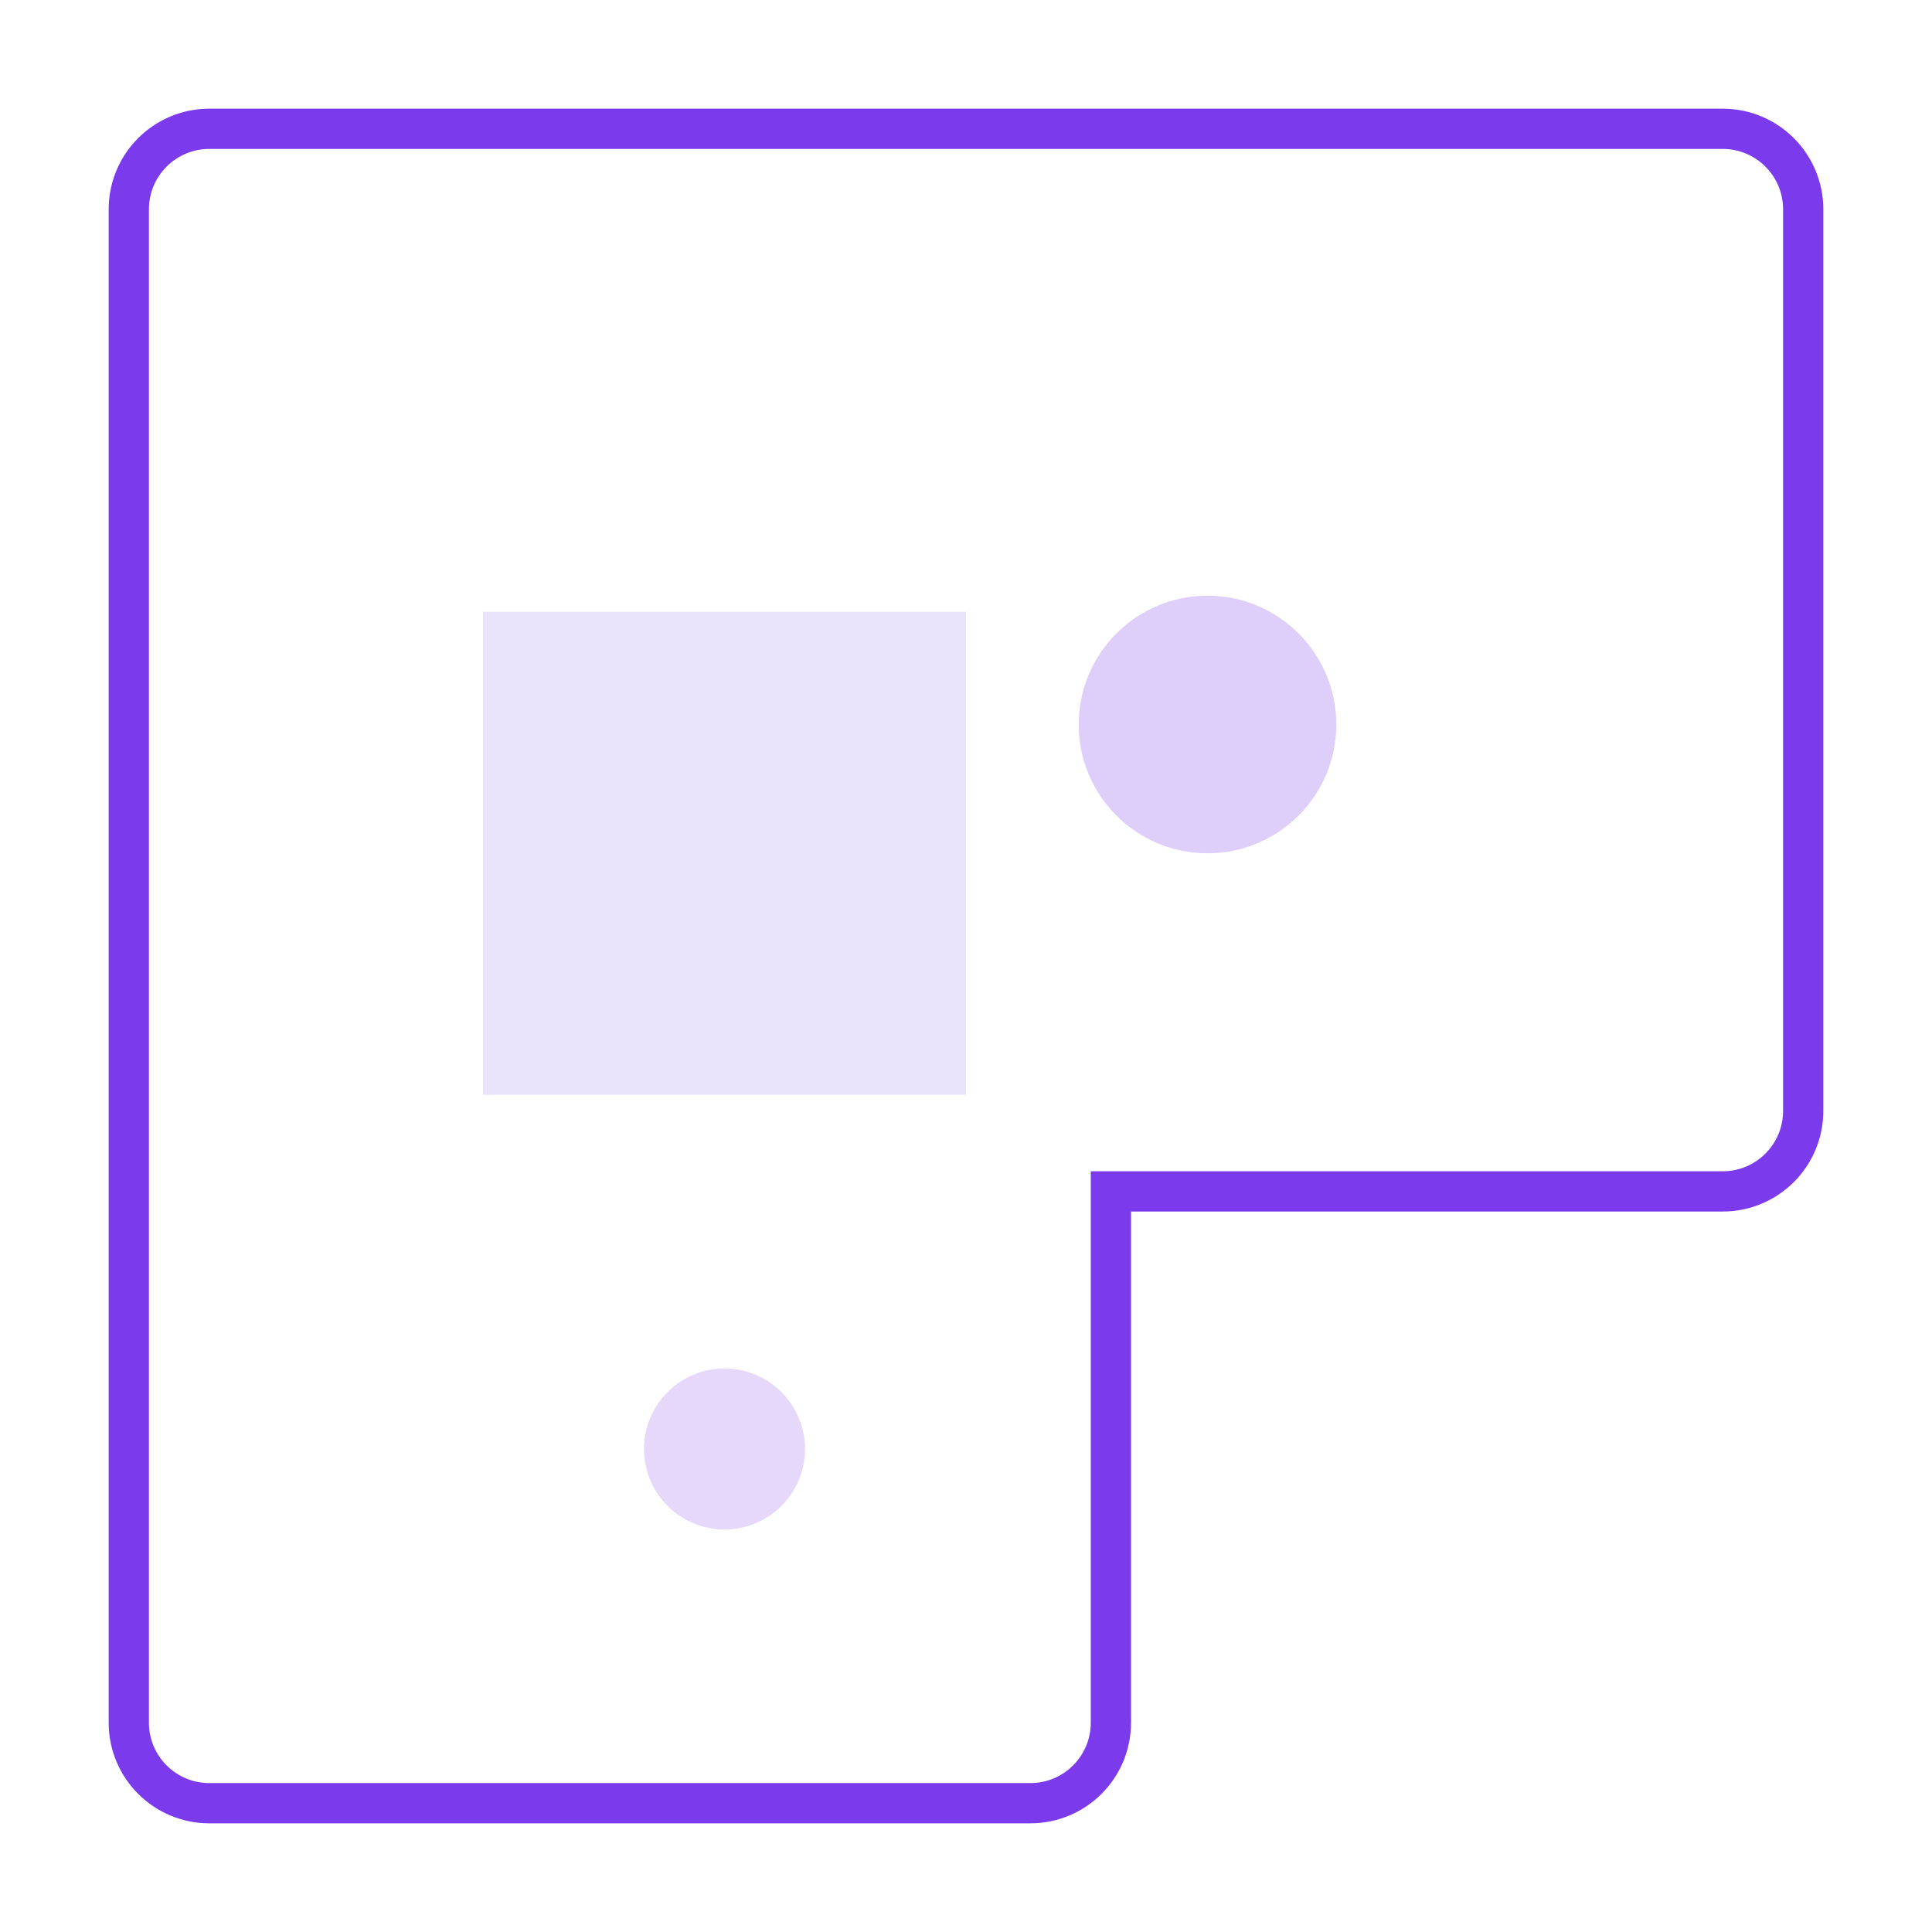
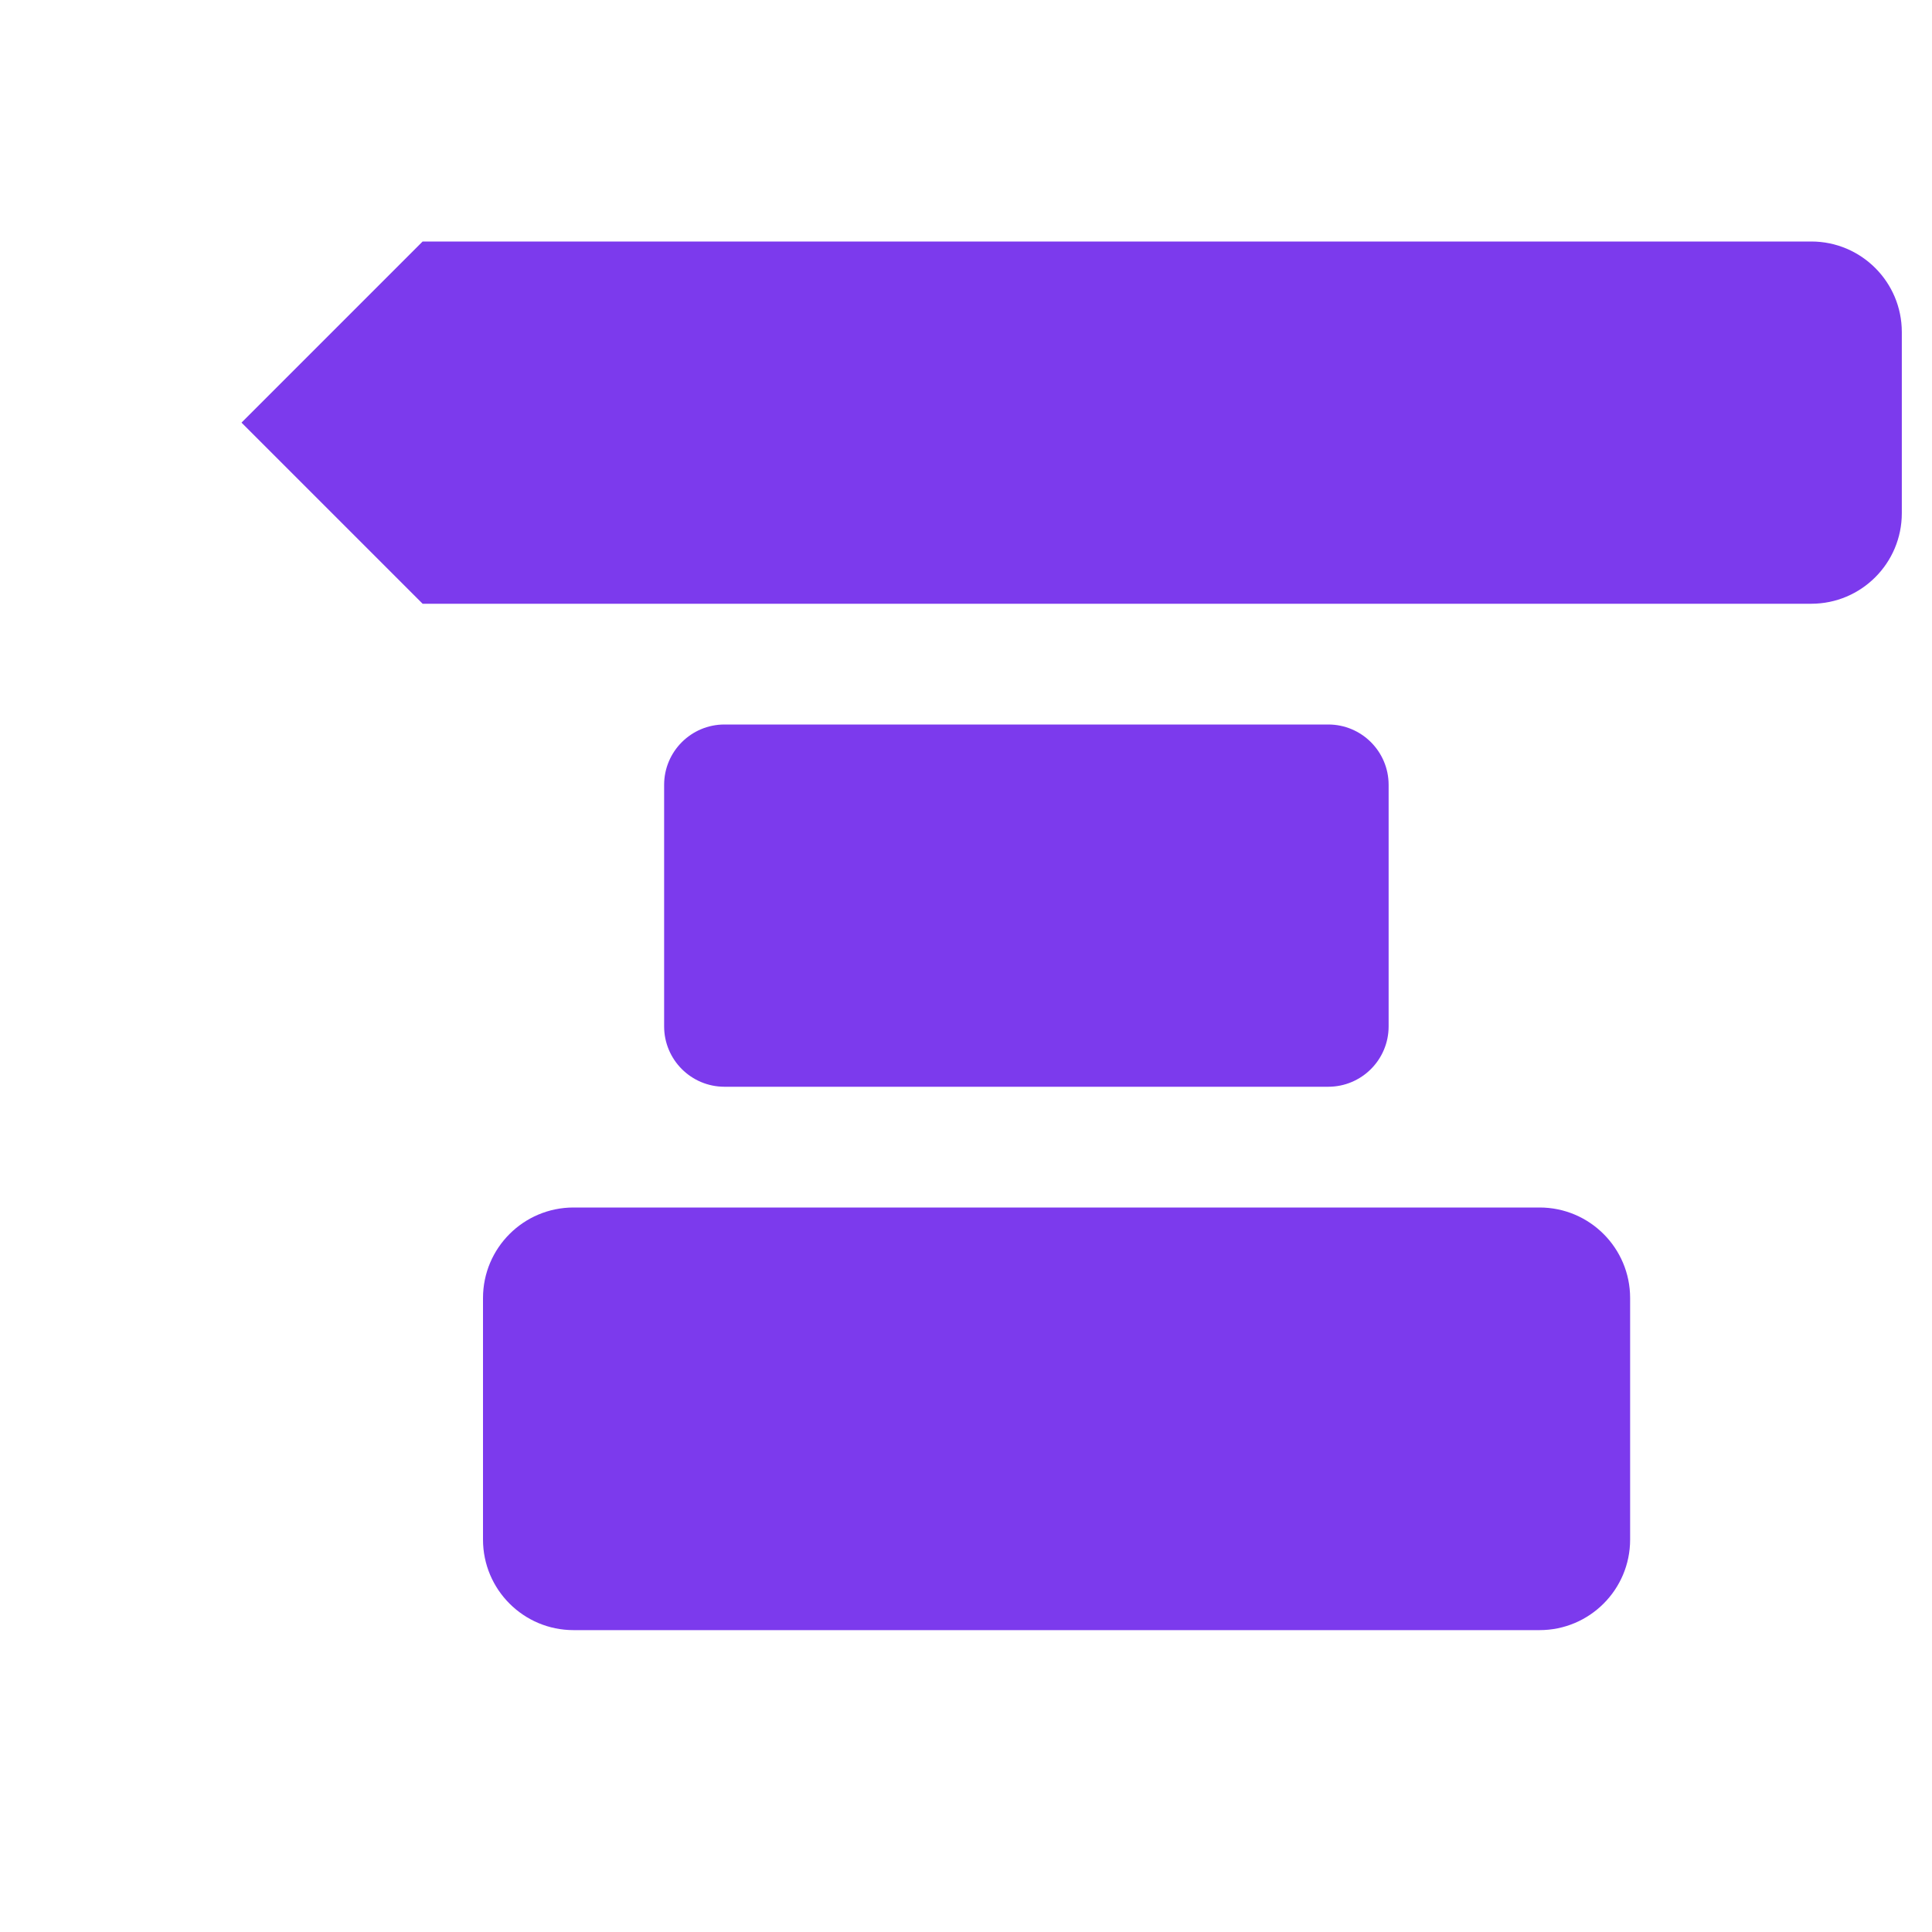
- <svg xmlns="http://www.w3.org/2000/svg" width="120" height="120" viewBox="0 0 120 120" fill="none">
-   <path d="M13 8h94a5 5 0 0 1 5 5v56a5 5 0 0 1-5 5H69v33a5 5 0 0 1-5 5H13a5 5 0 0 1-5-5V13a5 5 0 0 1 5-5Z" stroke="#7C3AED" stroke-width="2.5" fill="none" />
-   <path d="M30 38h30v30H30z" fill="#7C3AED" opacity="0.15" rx="2" />
-   <circle cx="75" cy="45" r="8" fill="#7C3AED" opacity="0.25" />
-   <circle cx="45" cy="90" r="5" fill="#7C3AED" opacity="0.2" />
+ <svg xmlns="http://www.w3.org/2000/svg" width="64" height="64" viewBox="0 0 64 64" fill="none">
+   <path d="M14 8 h46 a3 3 0 0 1 3 3 v6 a3 3 0 0 1-3 3 H14 L8 14 L14 8 Z" fill="#7C3AED" />
+   <rect x="22" y="24" width="24" height="12" rx="2" fill="#7C3AED" />
+   <rect x="16" y="40" width="38" height="14" rx="3" fill="#7C3AED" />
</svg>
